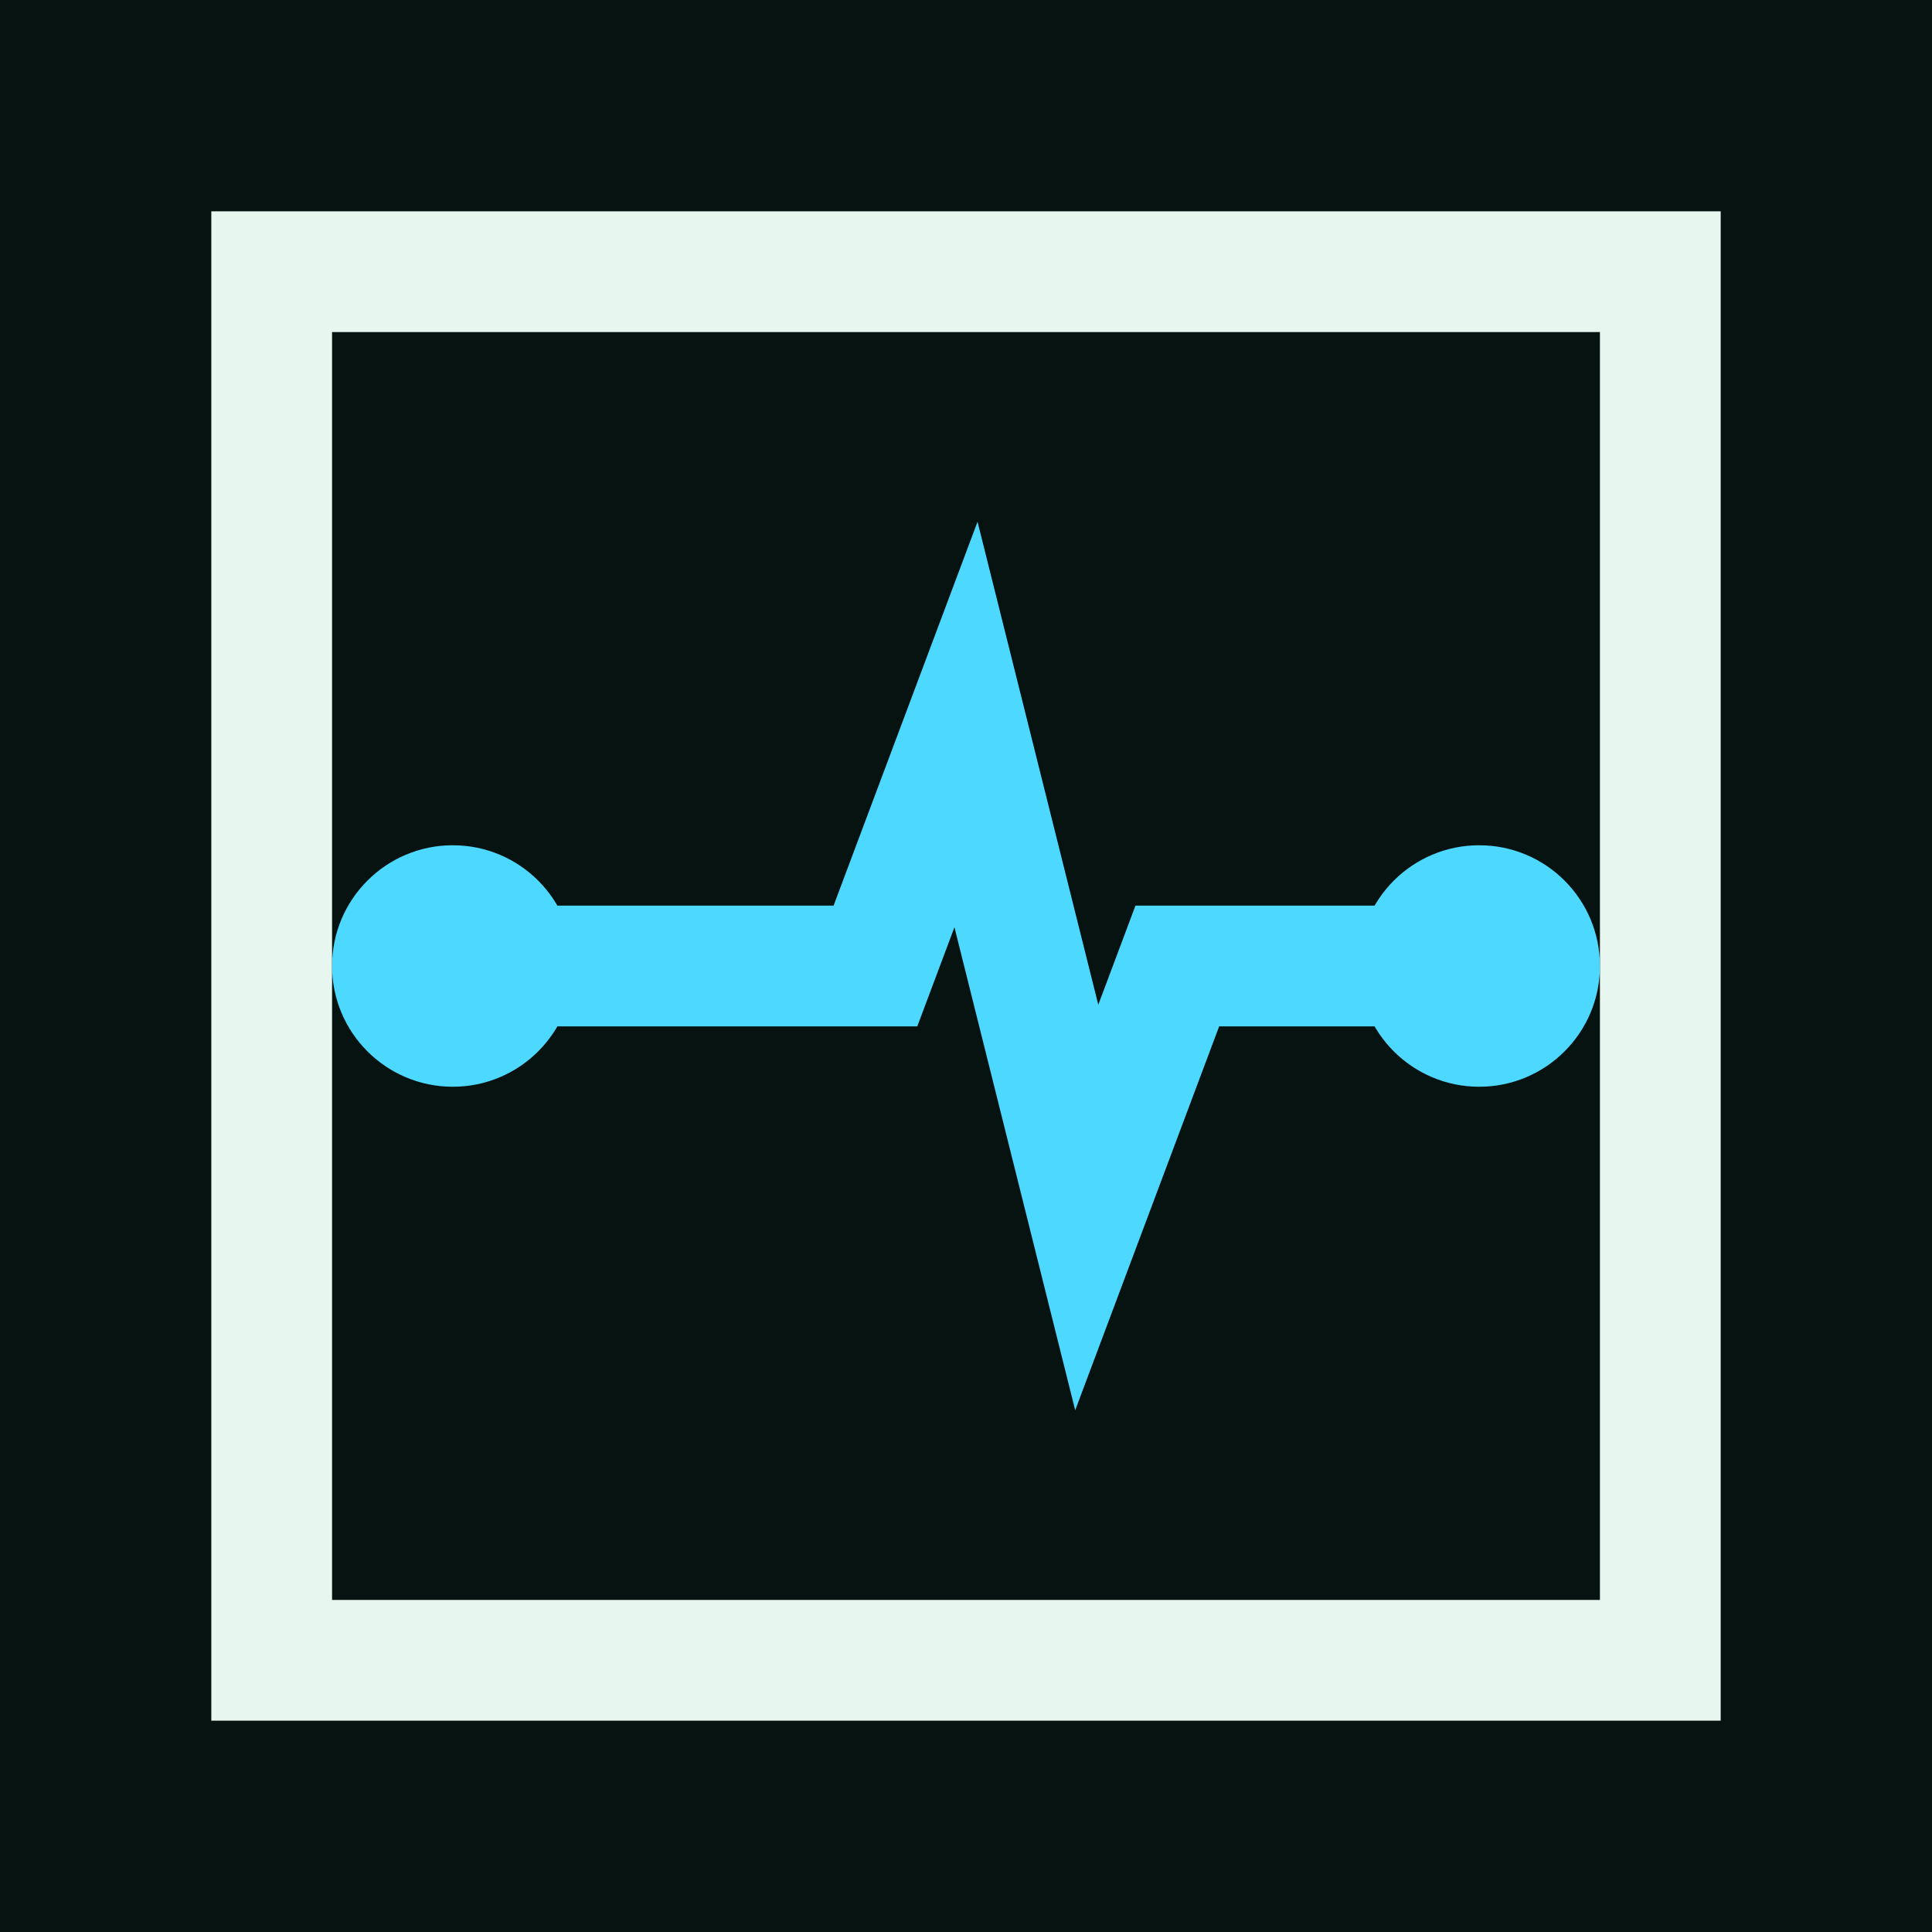
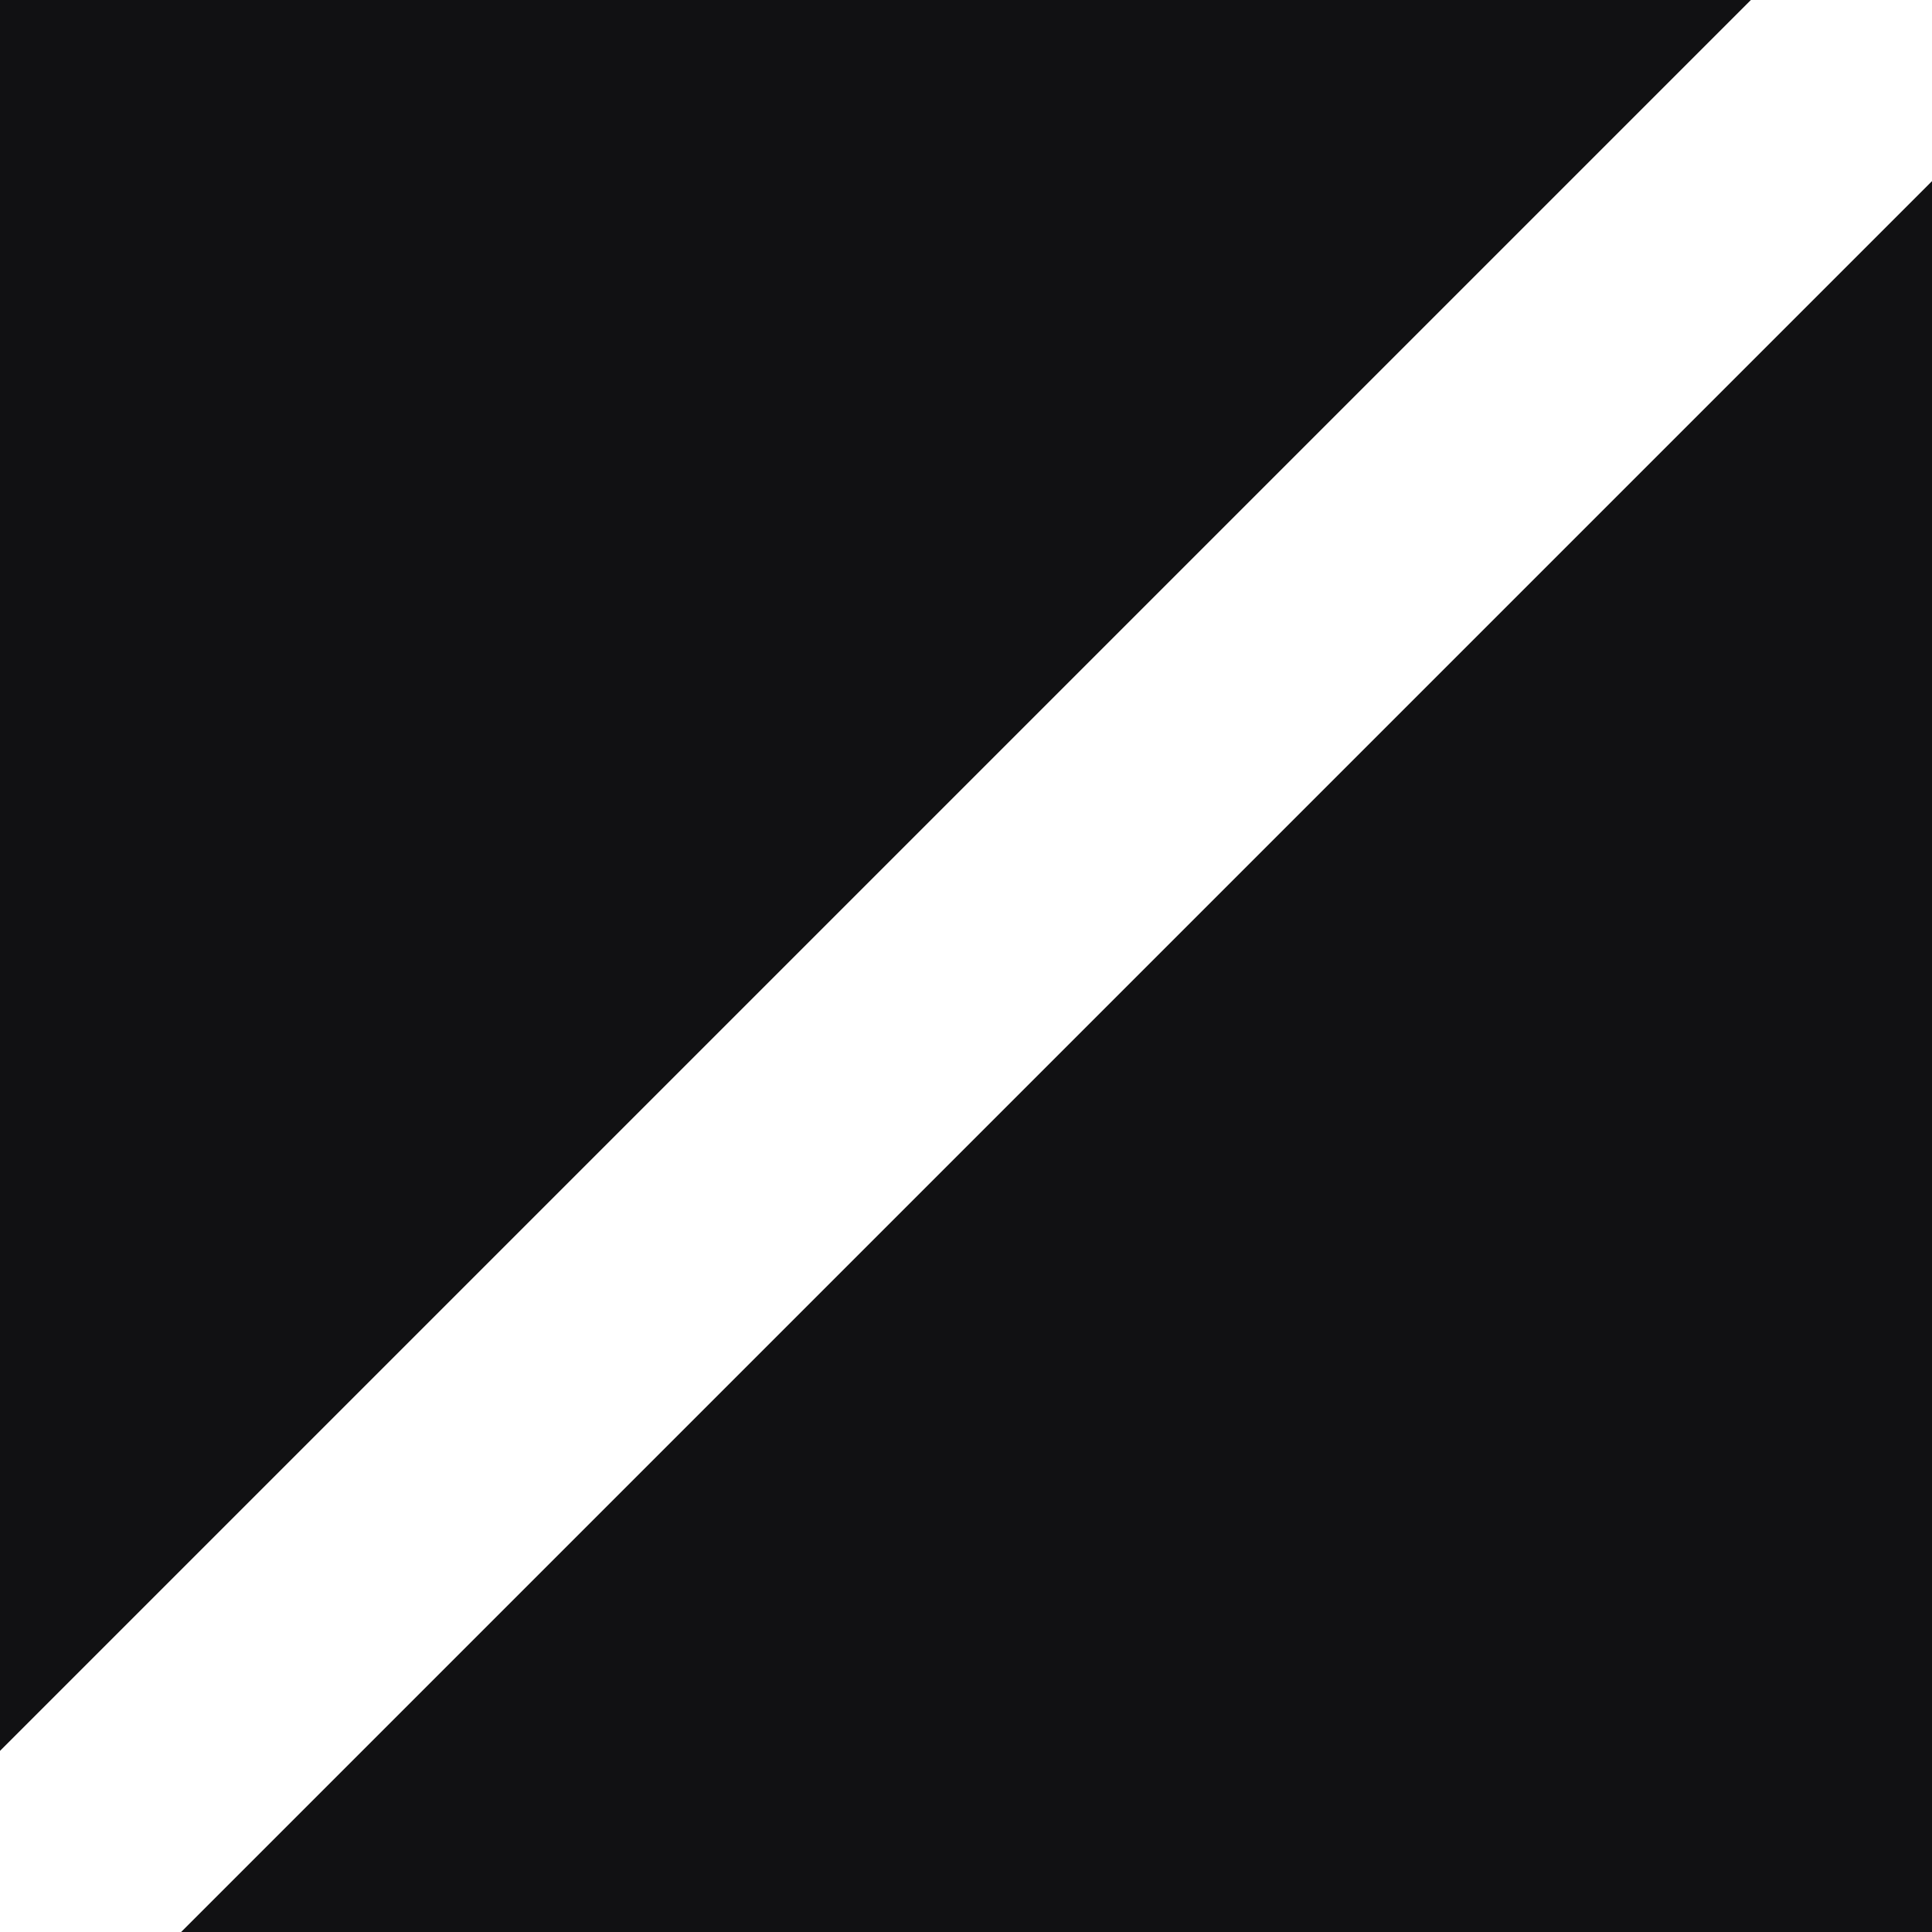
- <svg xmlns="http://www.w3.org/2000/svg" width="64" height="64" viewBox="0 0 64 64" fill="none">
-   <rect width="64" height="64" fill="#061311" />
-   <rect x="9" y="9" width="46" height="46" stroke="#E7F6EF" stroke-width="4" />
-   <path d="M15 32H29L32 24L36 40L39 32H49" stroke="#4DD9FF" stroke-width="4" stroke-linecap="square" stroke-linejoin="miter" />
-   <circle cx="15" cy="32" r="4" fill="#4DD9FF" />
-   <circle cx="49" cy="32" r="4" fill="#4DD9FF" />
+ <svg xmlns="http://www.w3.org/2000/svg" viewBox="0 0 32 32">
+   <style>path{fill:#111113}@media (prefers-color-scheme:dark){path{fill:#ECECE9}}</style>
+   <path d="M0 0h29L0 29z" />
+   <path d="M32 3v29H3z" />
</svg>
